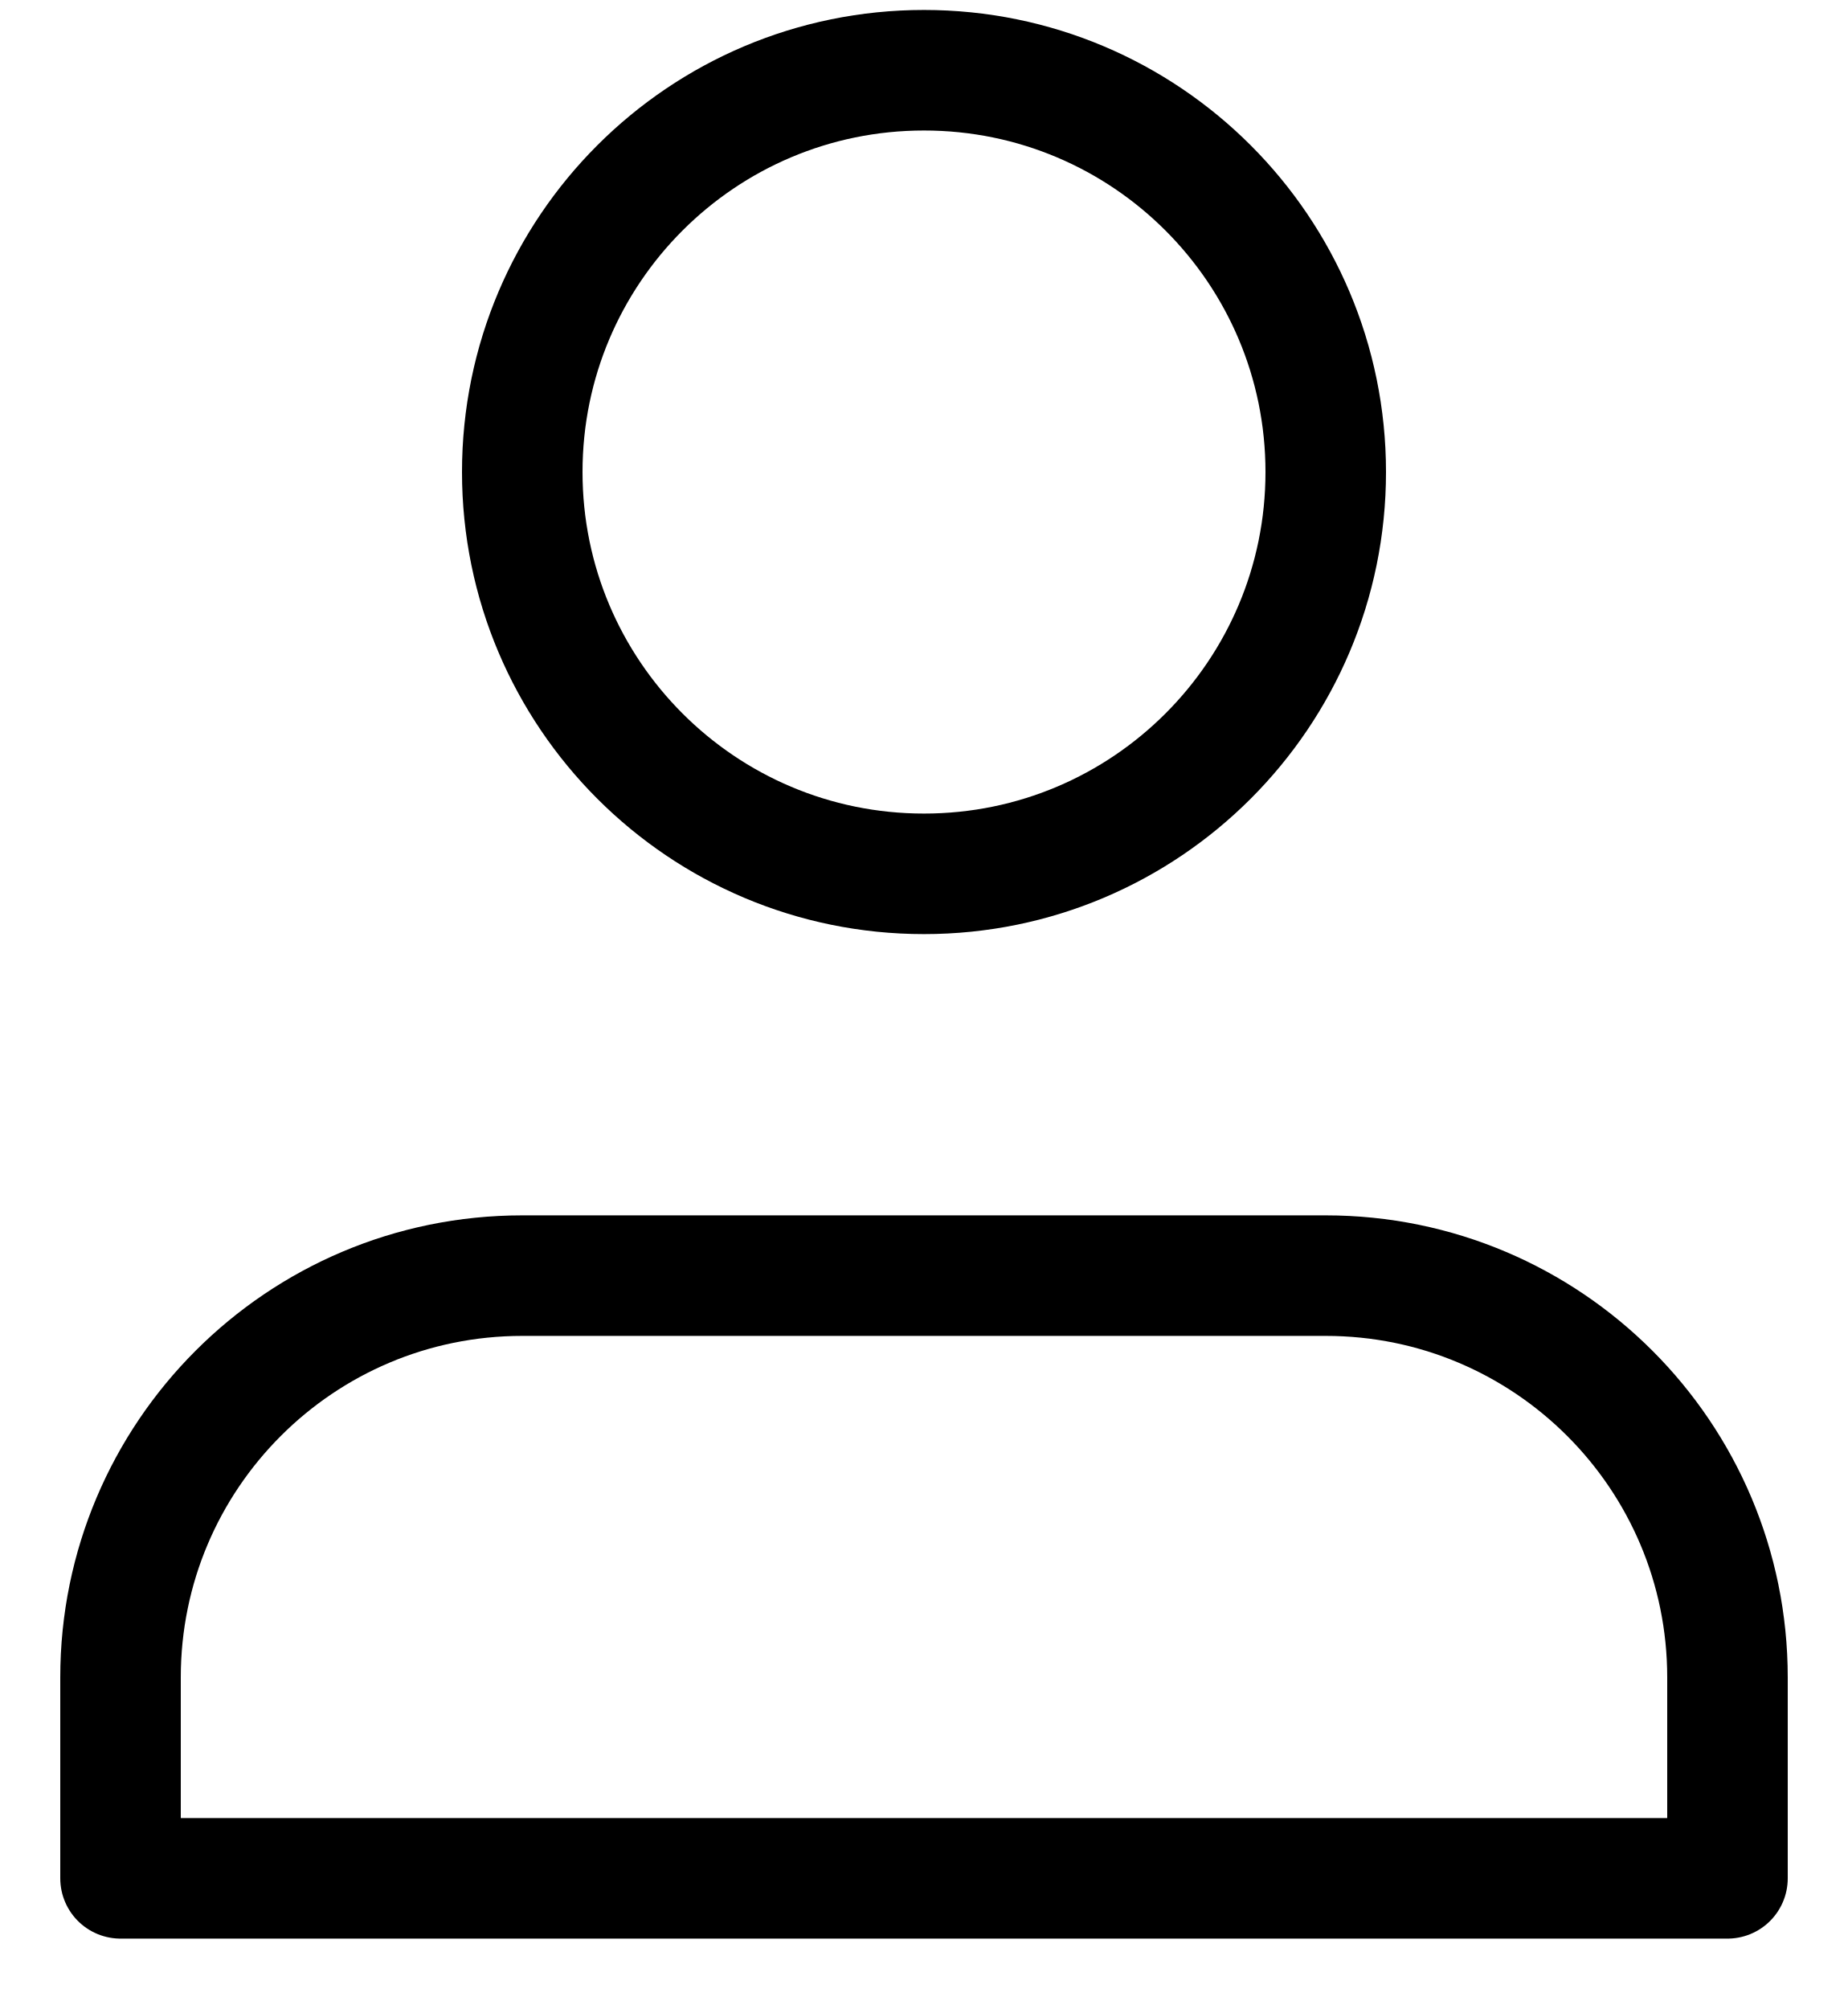
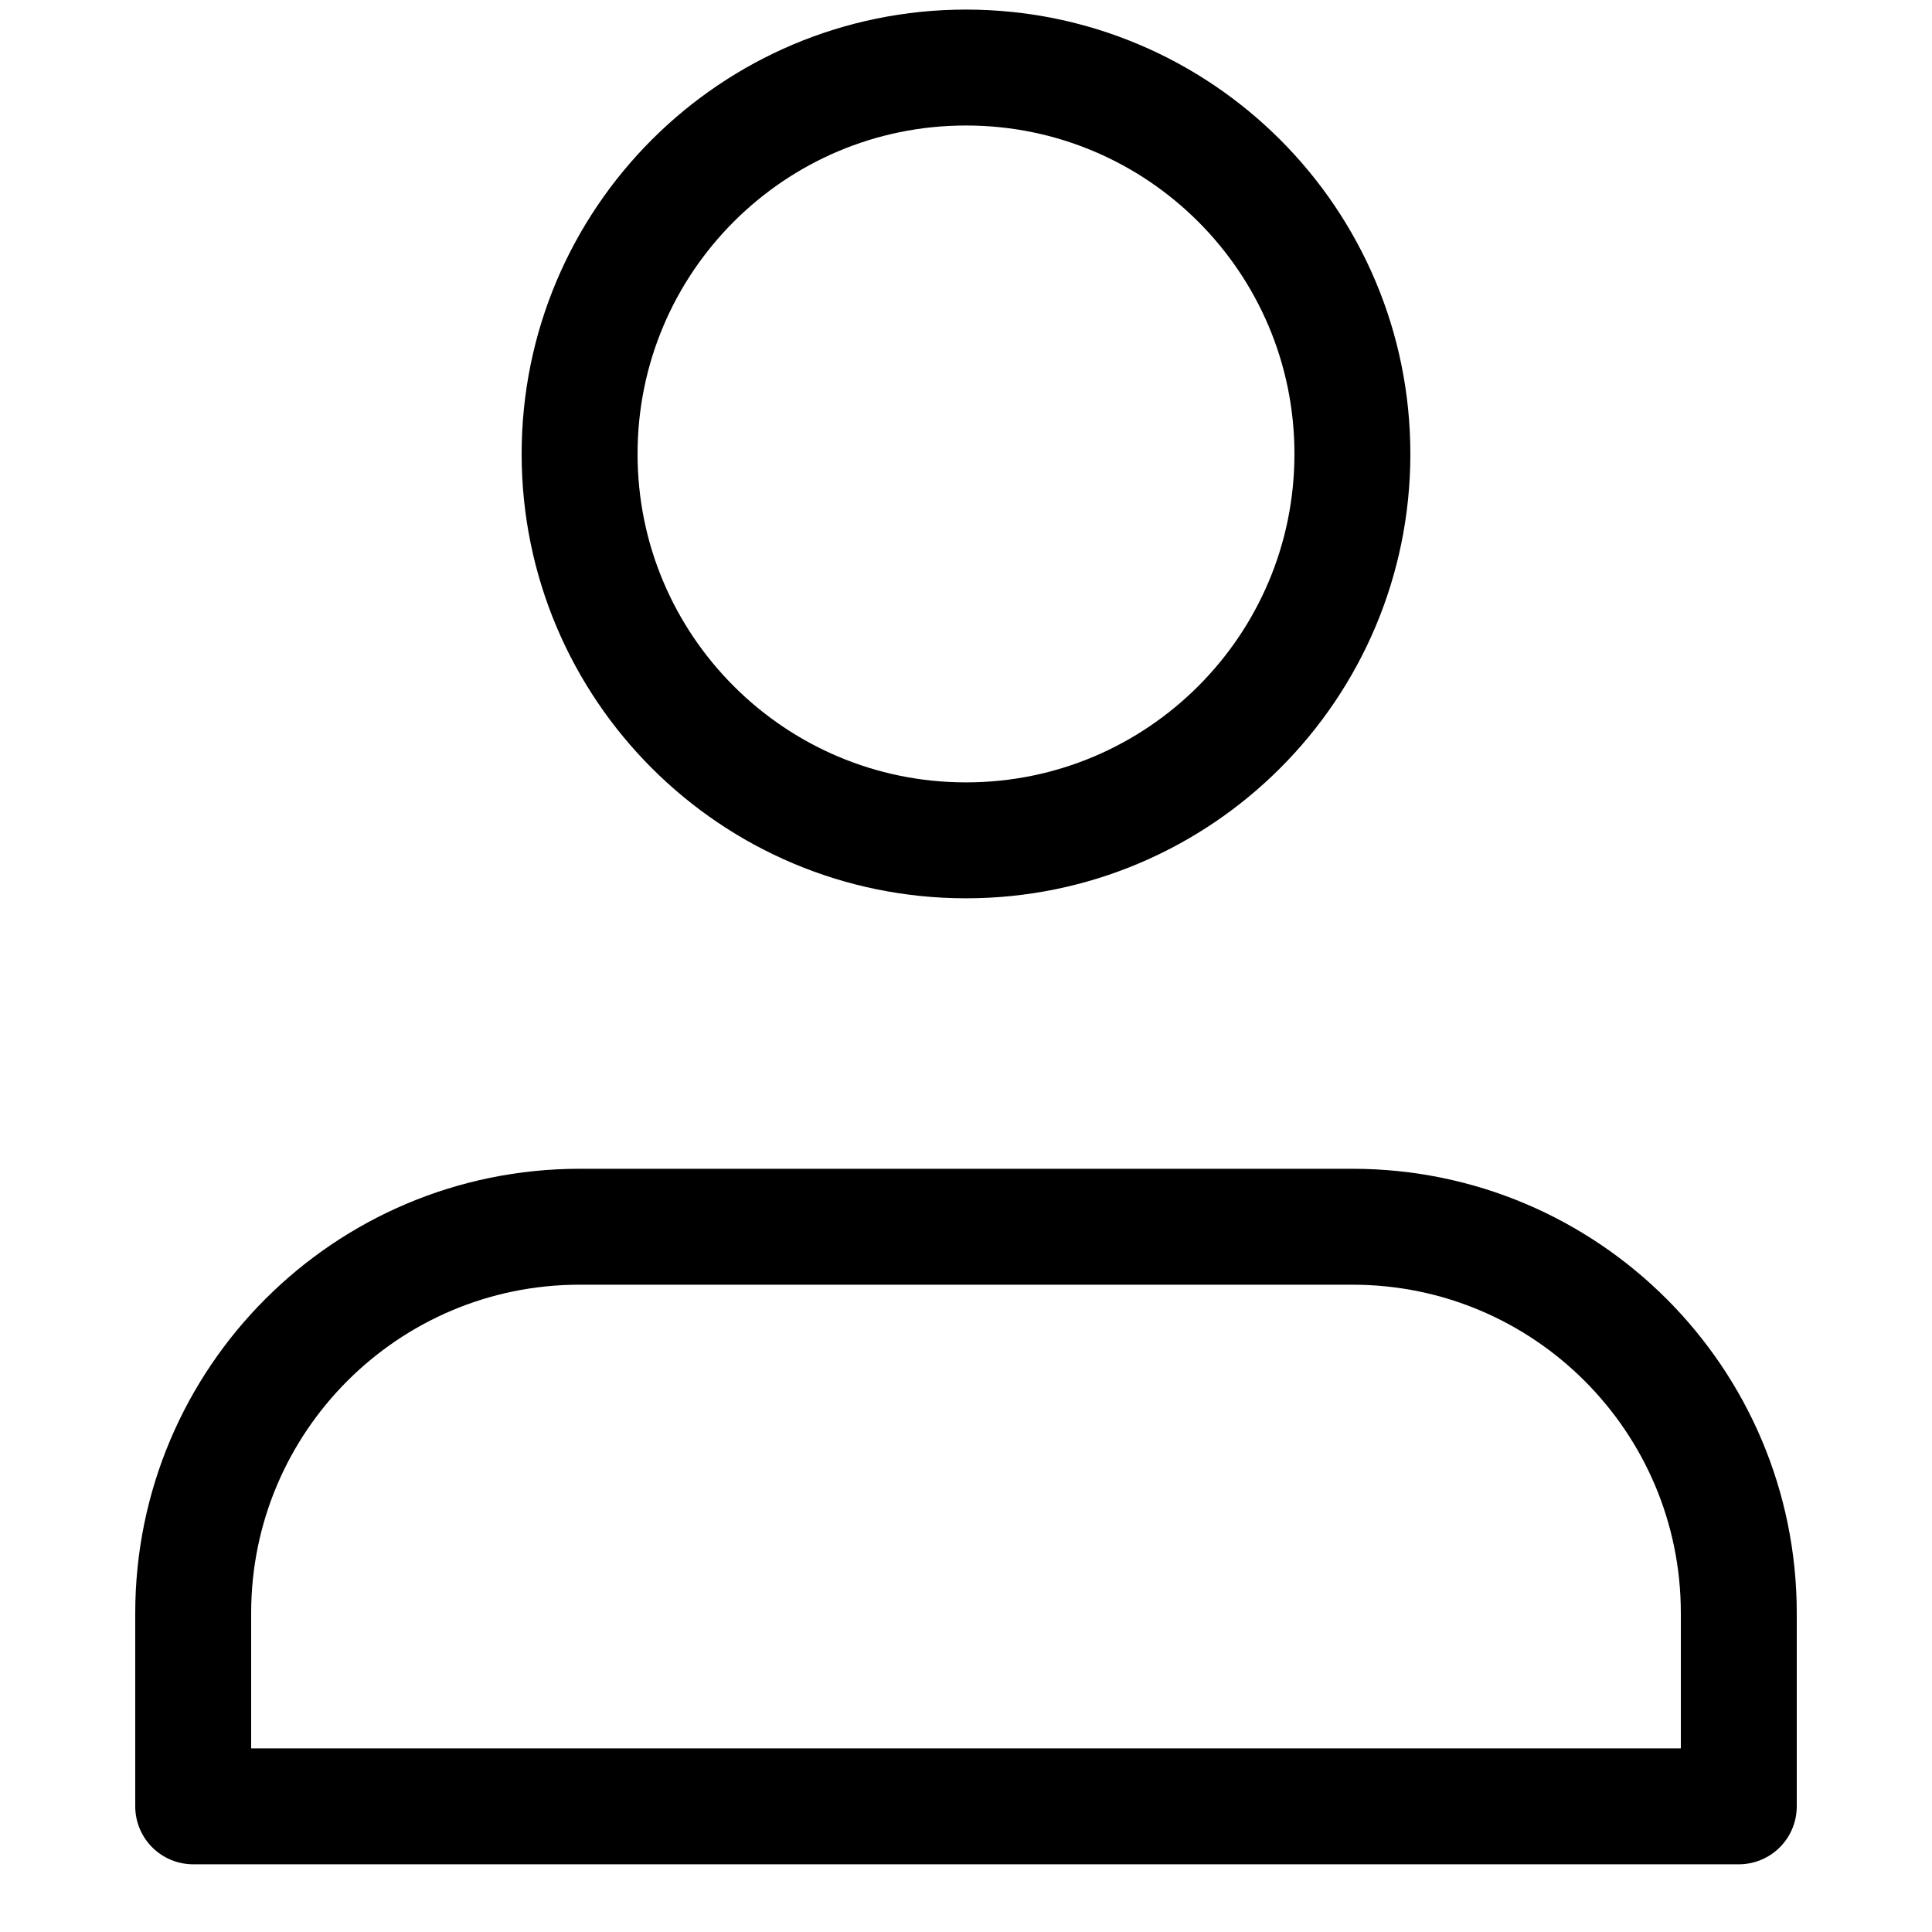
- <svg xmlns="http://www.w3.org/2000/svg" width="23" height="25" viewBox="0 0 23 25" fill="none">
+ <svg xmlns="http://www.w3.org/2000/svg" width="31" height="31" viewBox="0 0 23 25" fill="none">
  <path d="M16.5 15.874H6.5C3.739 15.874 1.5 18.113 1.5 20.874V23.374H21.5V20.874C21.5 18.113 19.261 15.874 16.5 15.874Z" stroke="black" stroke-width="1.5" stroke-linecap="round" stroke-linejoin="round" />
  <path d="M11.5 10.874C14.261 10.874 16.5 8.635 16.5 5.874C16.5 3.112 14.261 0.874 11.5 0.874C8.739 0.874 6.5 3.112 6.5 5.874C6.5 8.635 8.739 10.874 11.5 10.874Z" stroke="black" stroke-width="1.5" stroke-linecap="round" stroke-linejoin="round" />
</svg>
